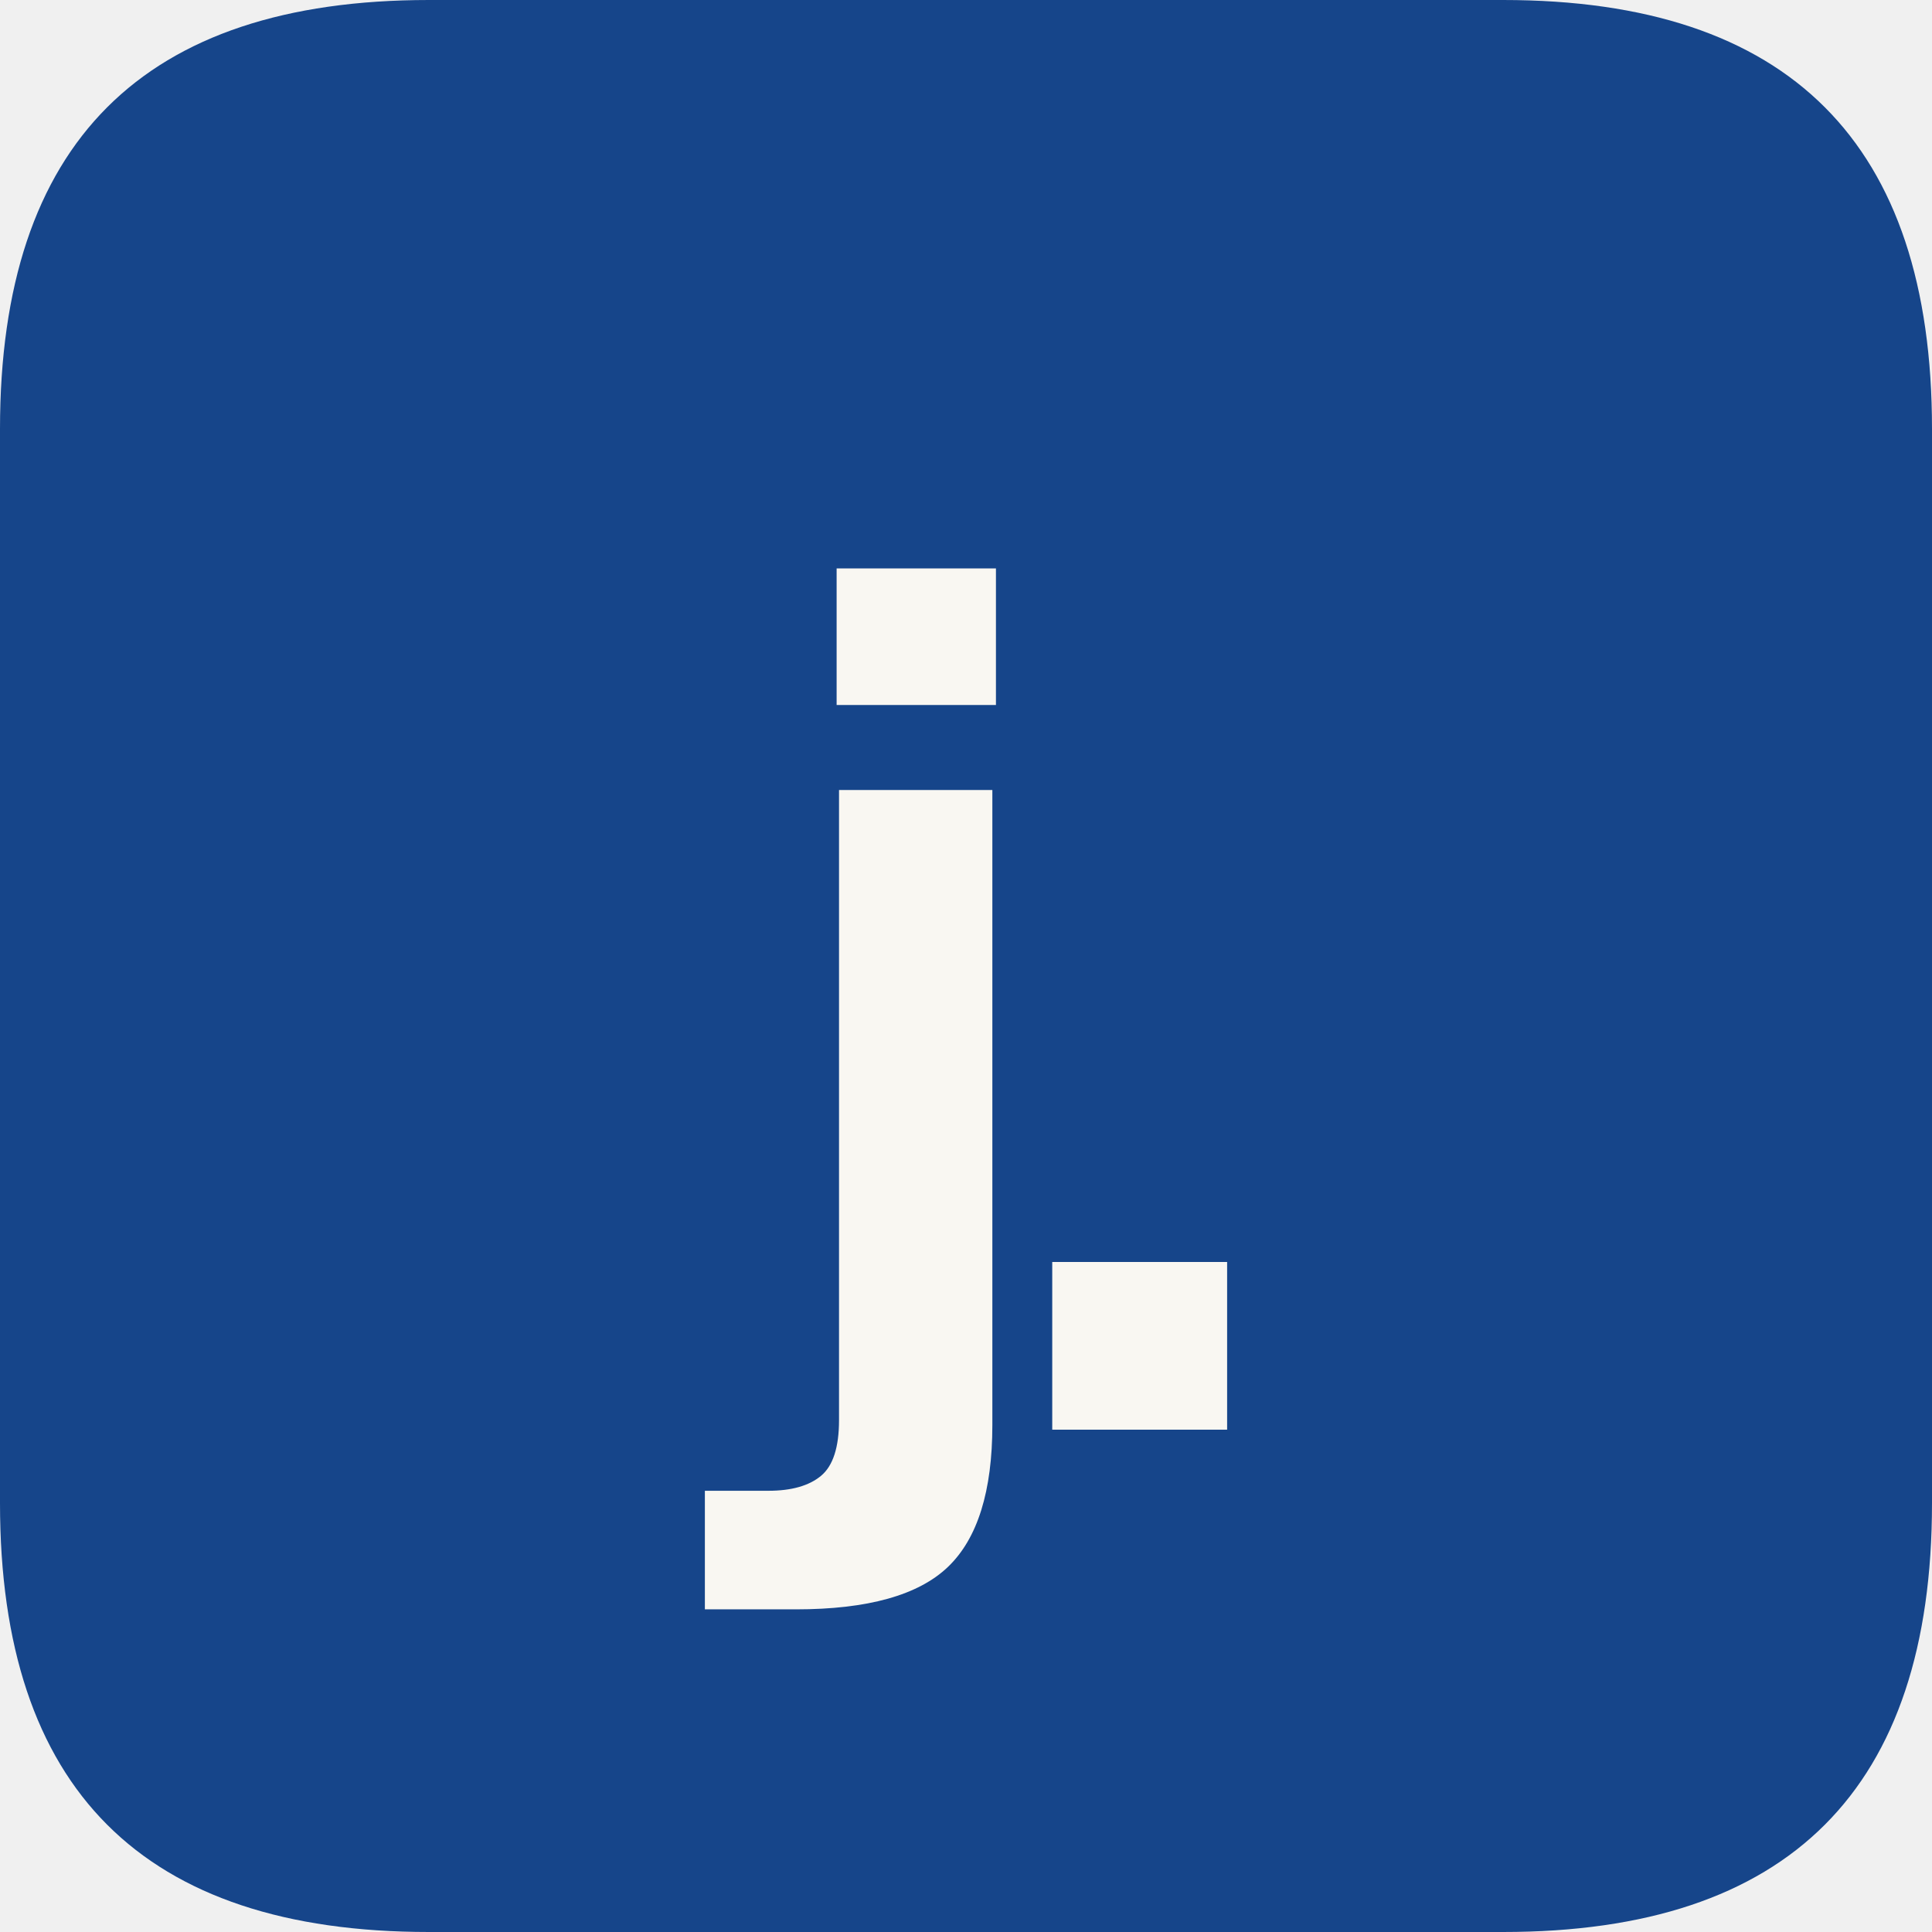
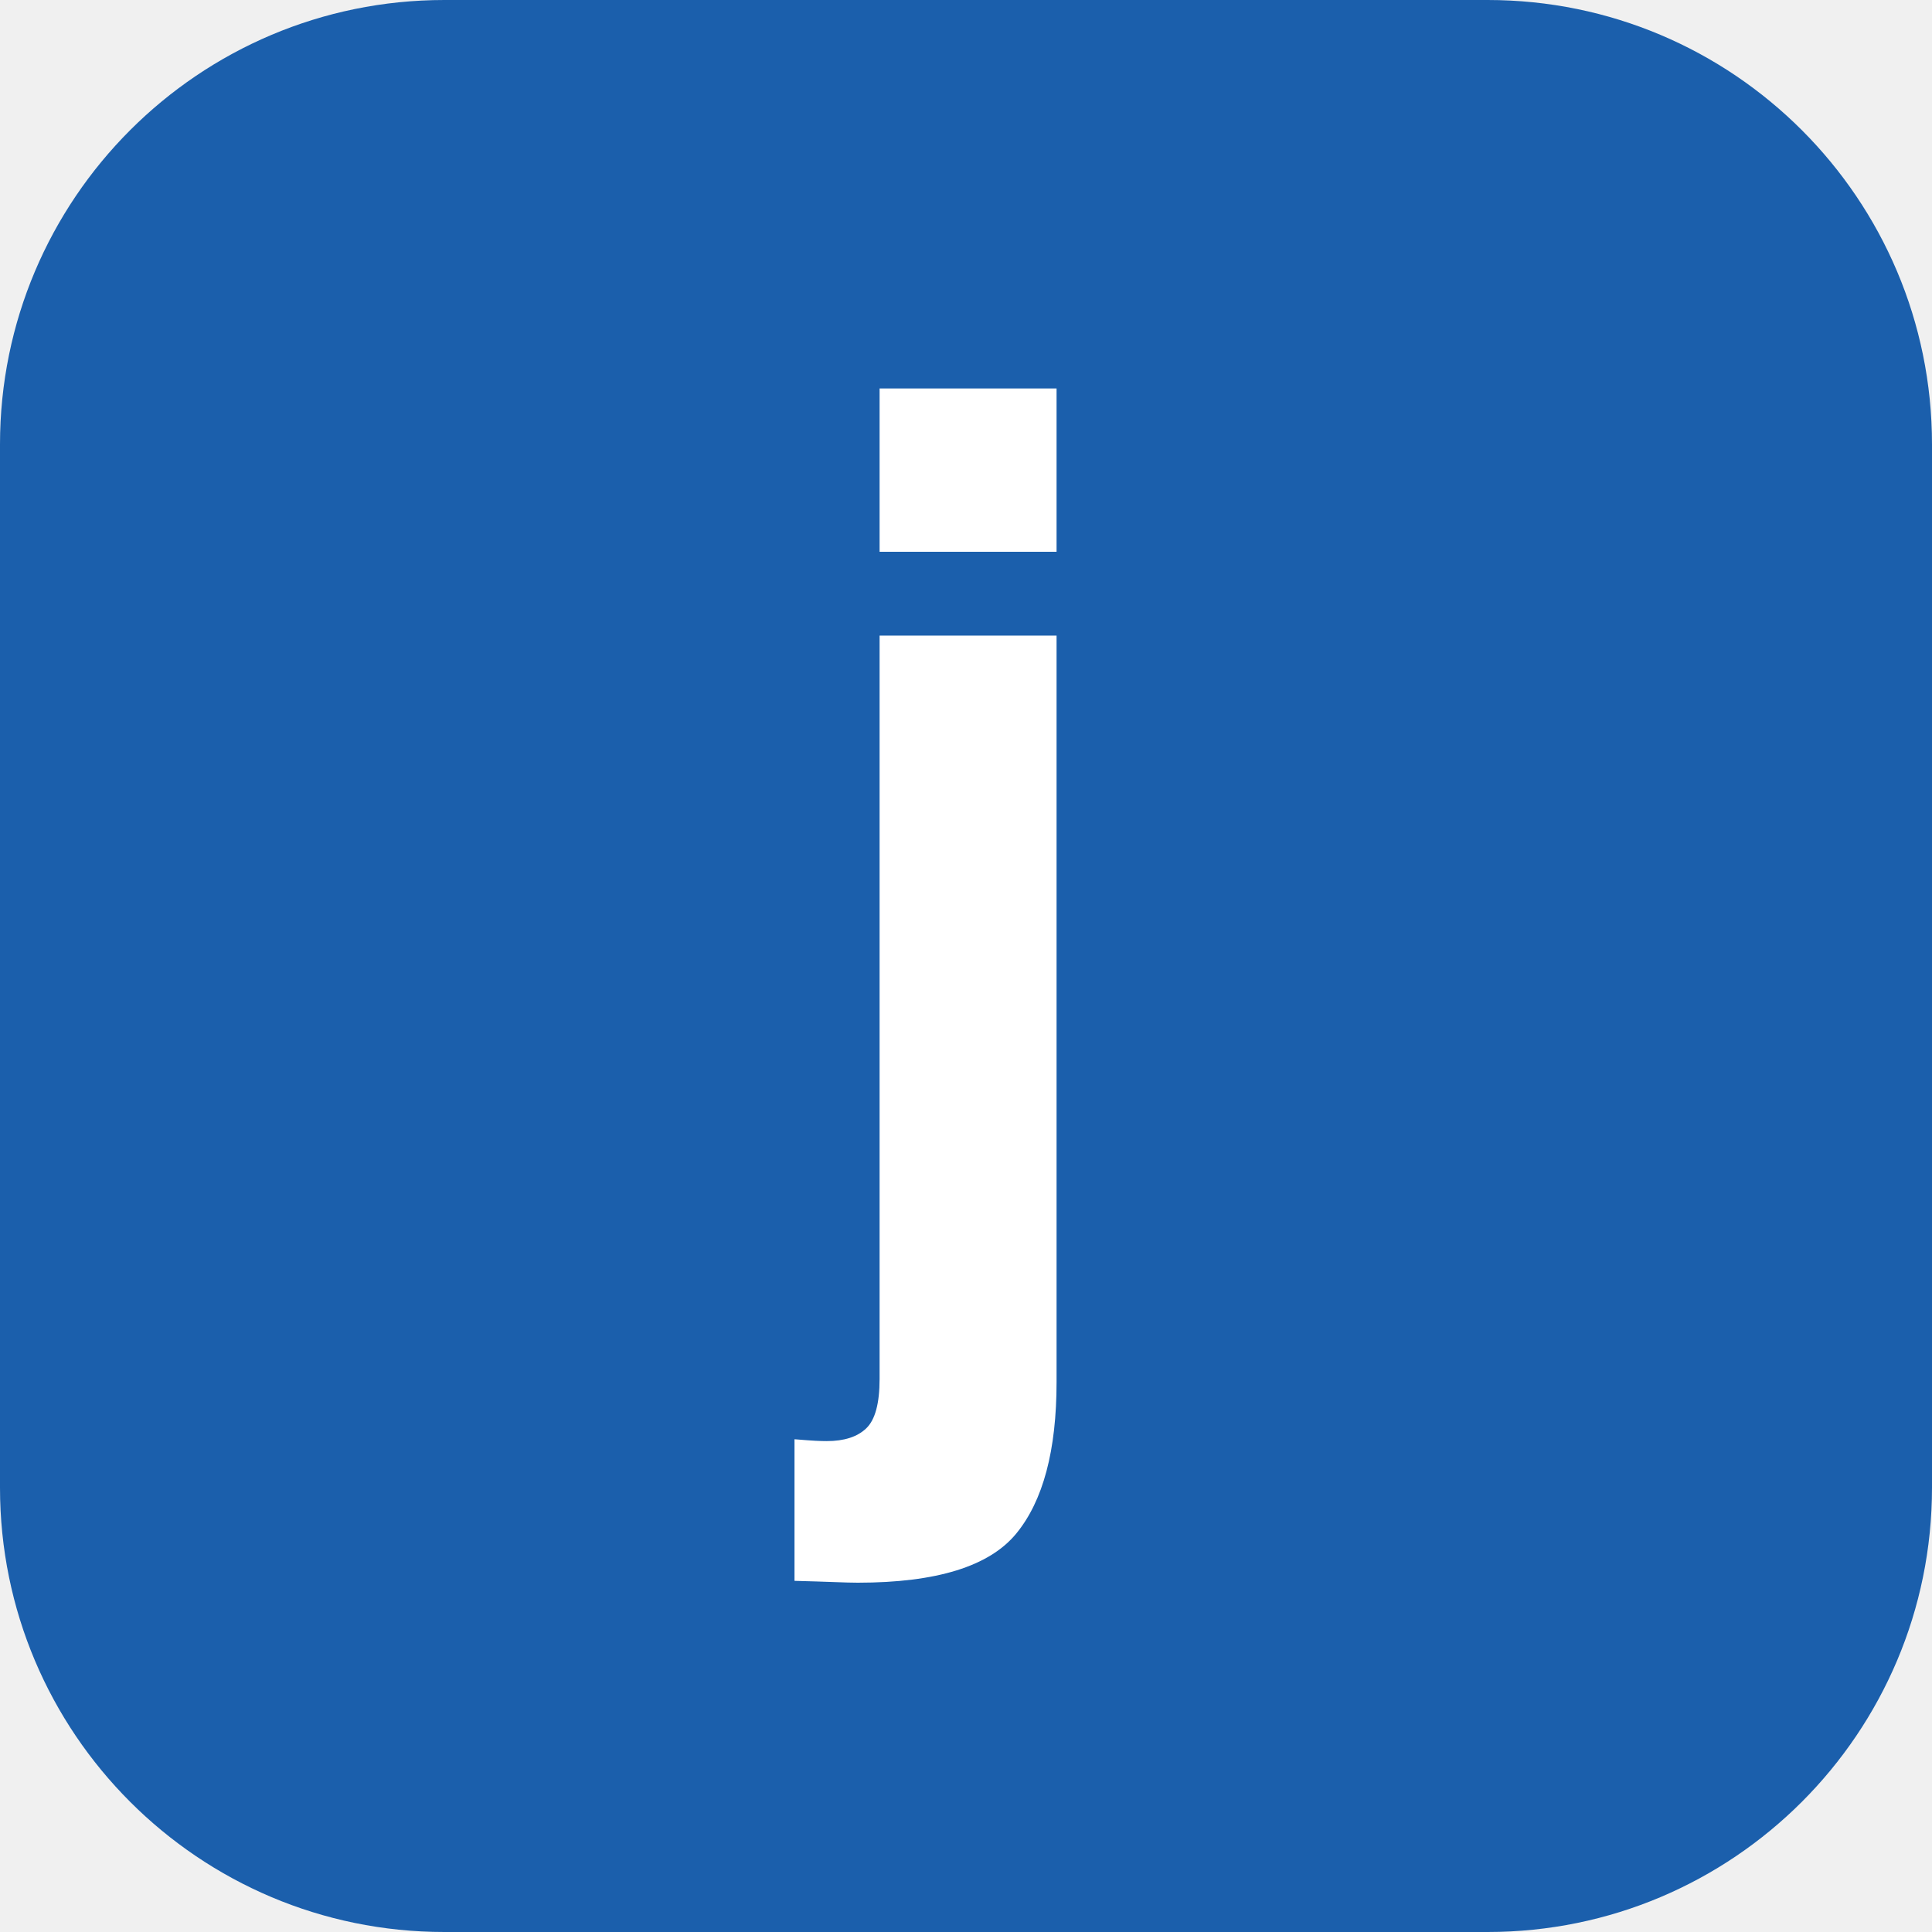
<svg xmlns="http://www.w3.org/2000/svg" viewBox="0 0 1024 1024" width="1024" height="1024" role="img" aria-label="jasně app icon">
-   <path d="M 227.328 0 L 796.672 0 Q 1024 0 1024 227.328 L 1024 796.672 Q 1024 1024 796.672 1024 L 227.328 1024 Q 0 1024 0 796.672 L 0 227.328 Q 0 0 227.328 0 Z" fill="#16458A" />
-   <g transform="translate(375.50 757.76)" fill="#F9F7F2">
-     <path d="M46.35 95.23L-1.90 95.23L-1.90 32.38L31.74 32.38Q50.16 32.38 59.68 24.44Q69.20 16.51 69.20-5.08L69.20-5.08L69.20-339.03L150.47-339.03L150.47-2.54Q150.47 50.16 126.98 72.69Q103.49 95.23 46.35 95.23L46.35 95.23ZM152.37-384.10L67.93-384.10L67.93-456.48L152.37-456.48L152.37-384.10ZM274.90 0L182.21 0L182.21-88.88L274.90-88.88L274.90 0Z" />
+   <rect width="1024" height="1024" rx="235.52" fill="#1B5FAC" />
+   <g transform="translate(375.4667 132.2667) scale(4.266667)" fill="#FFFFFF">
+     <path transform="translate(10 131.6631)" d="M 11.266 -83.707 L 33.25 -83.707 L 33.25 9.027 C 33.25 17.512 31.578 23.789 28.234 27.852 C 24.891 31.914 18.336 33.945 8.562 33.945 C 7.895 33.945 6.906 33.918 5.594 33.867 C 4.281 33.816 2.648 33.766 0.695 33.715 L 0.695 16.125 C 1.93 16.227 2.805 16.293 3.316 16.316 C 3.832 16.344 4.293 16.355 4.707 16.355 C 6.867 16.355 8.5 15.828 9.605 14.773 C 10.711 13.719 11.266 11.676 11.266 8.641 Z M 11.266 -114.41 L 33.25 -114.41 L 33.25 -94.121 L 11.266 -94.121 Z M 11.266 -114.41" />
  </g>
</svg>
